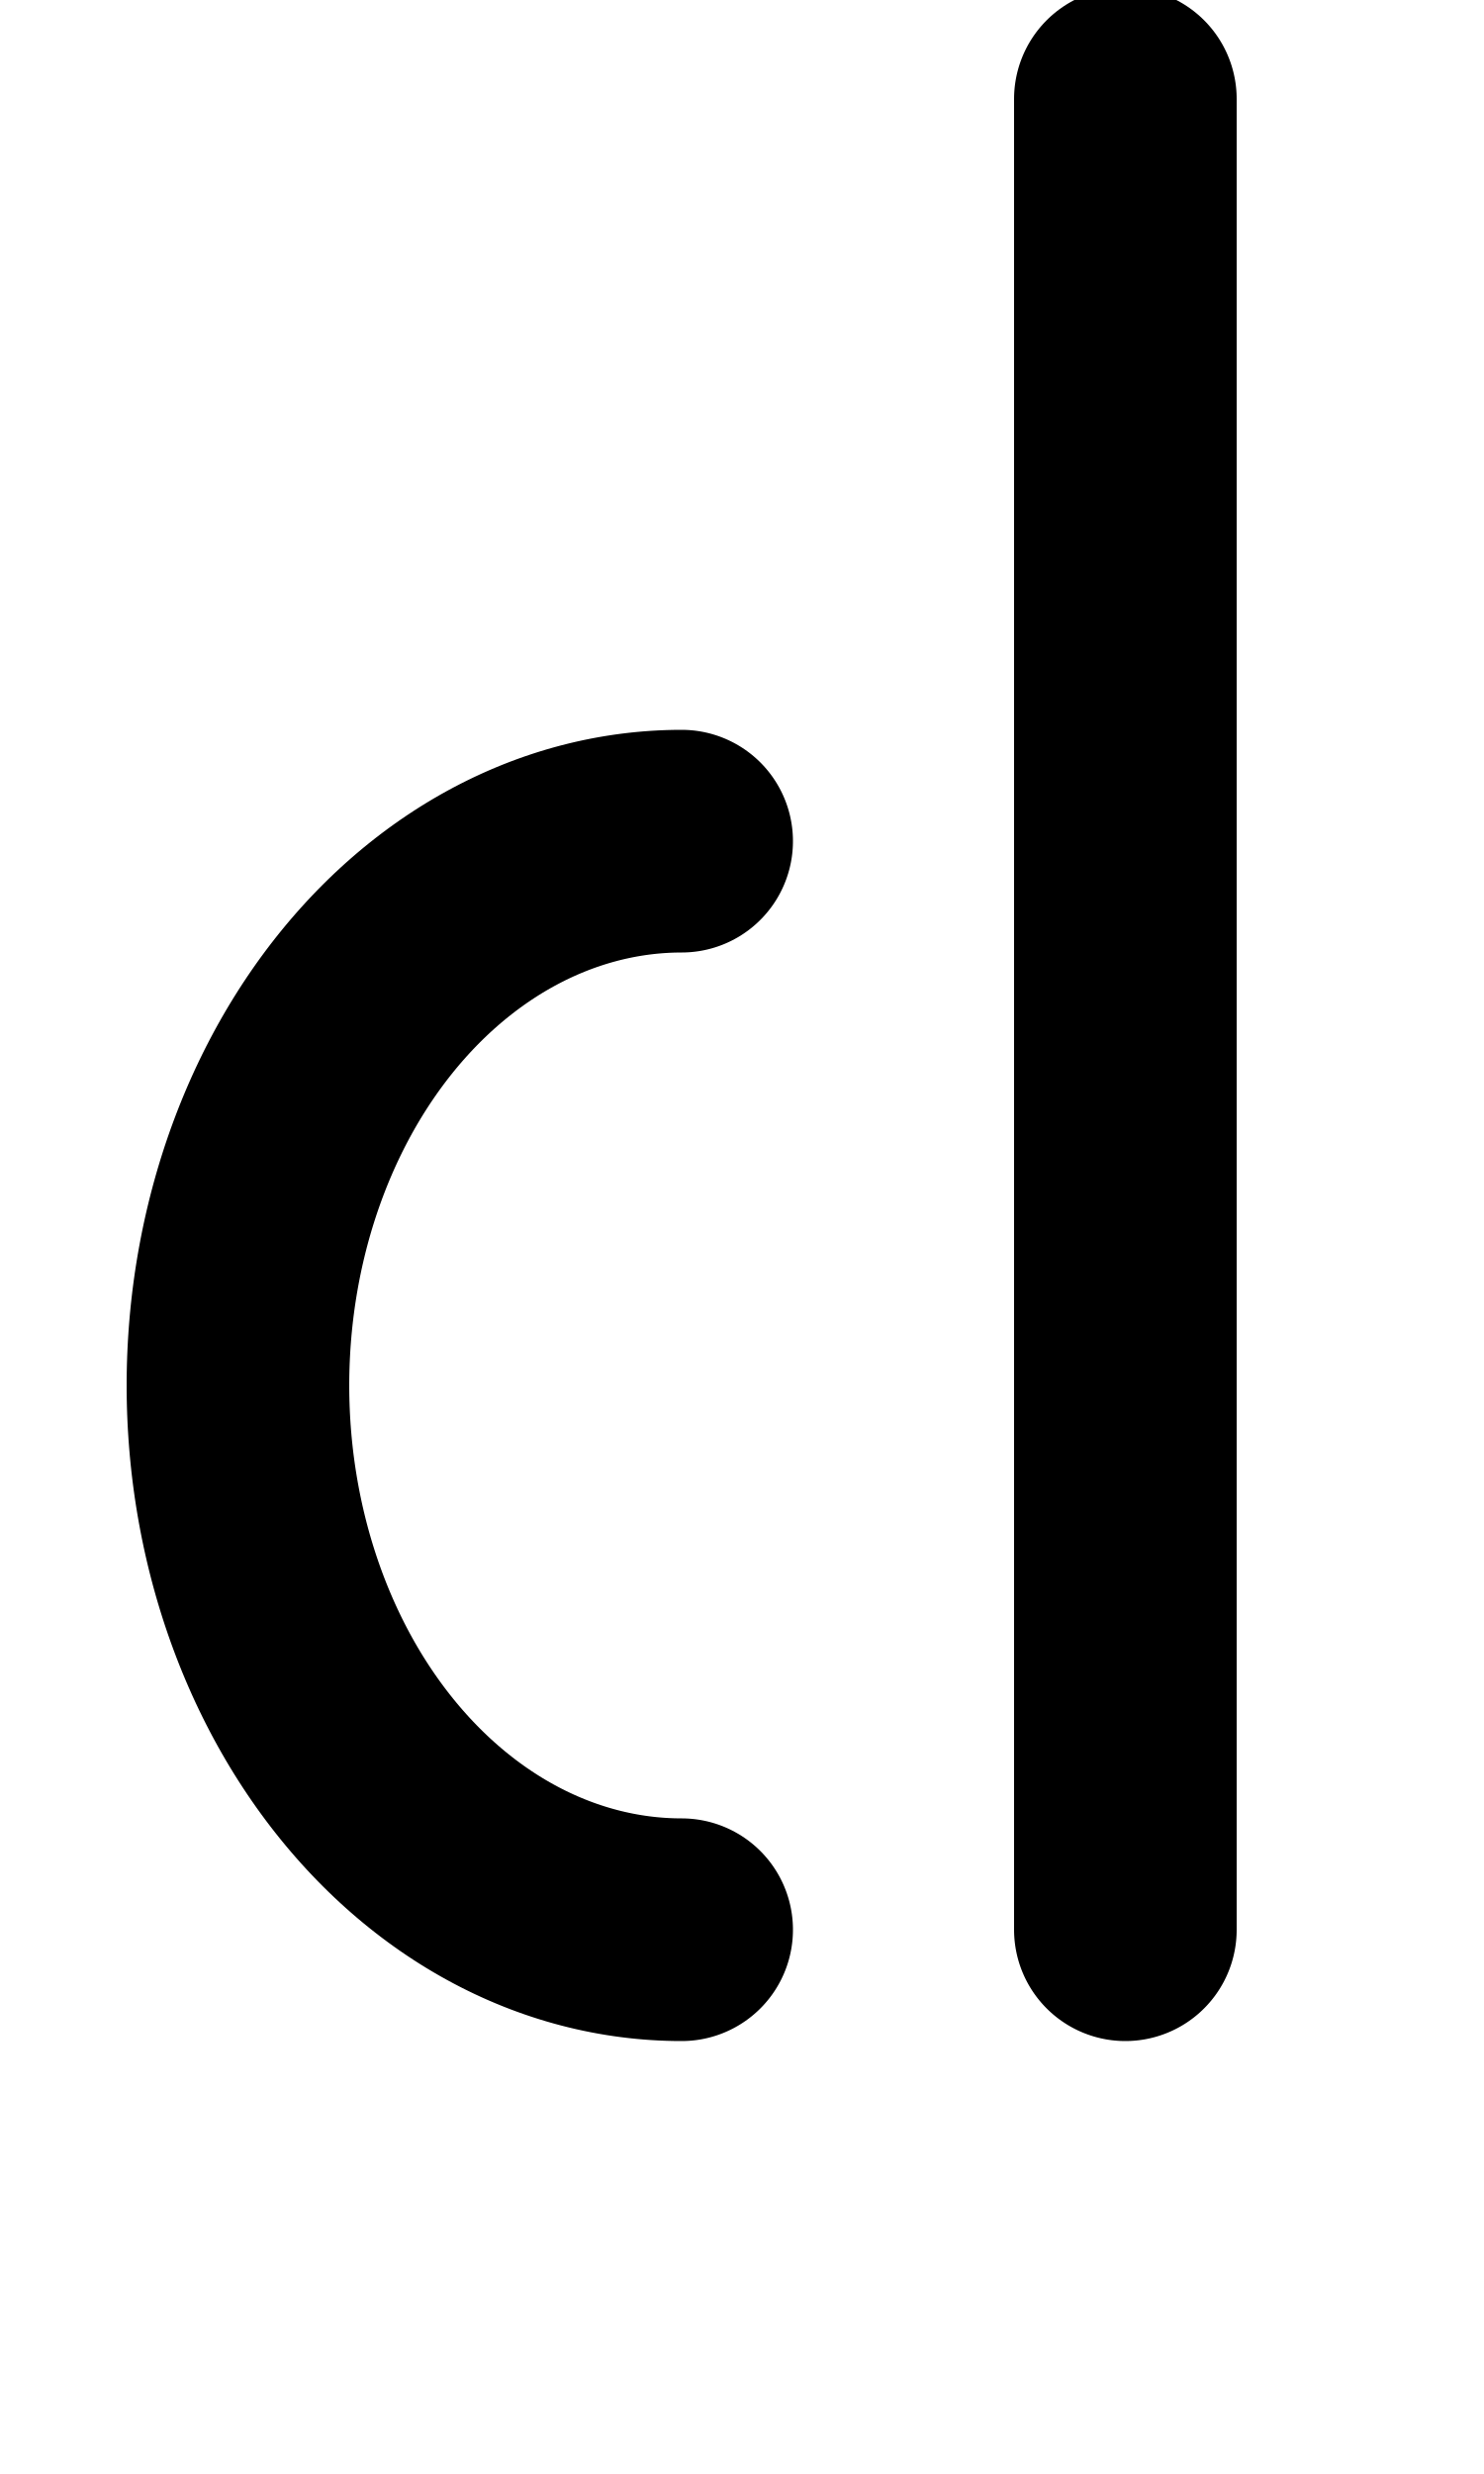
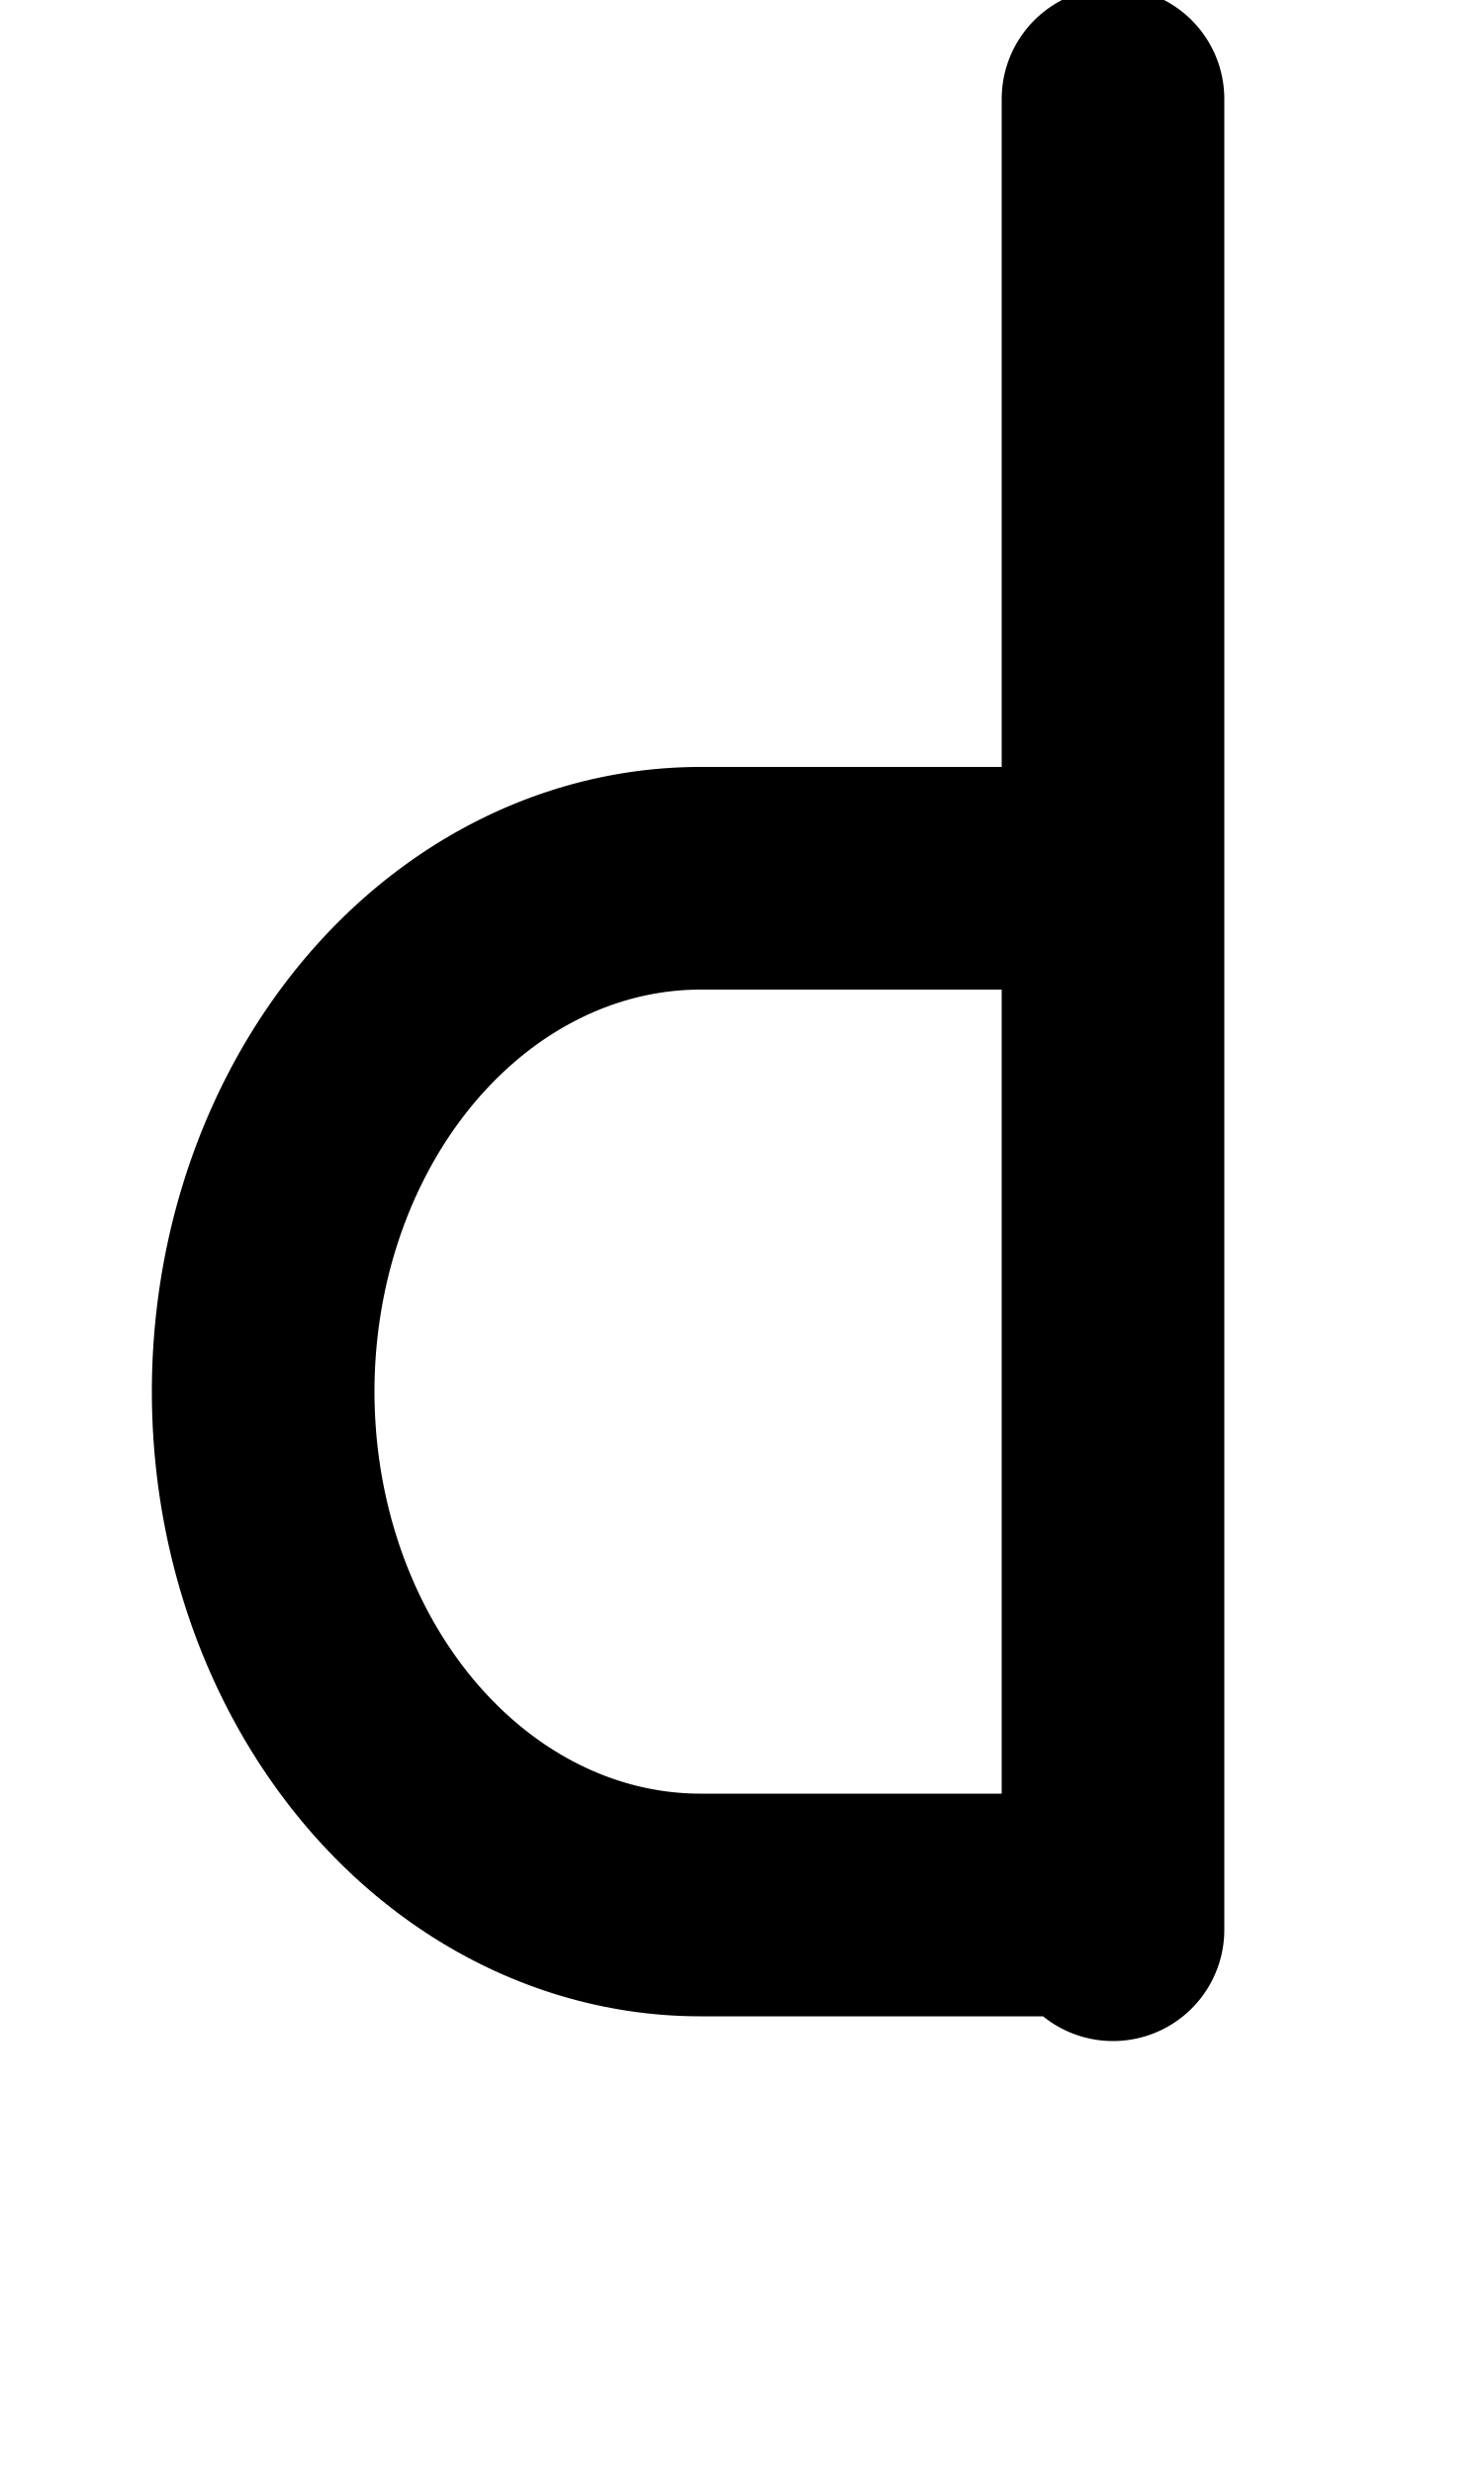
<svg xmlns="http://www.w3.org/2000/svg" viewBox="0 0 600.000 1000">
-   <path d="M 410.014 781.104 L 410.054 782.208 L 410.122 783.310 L 410.217 784.411 L 410.338 785.508 L 410.487 786.603 L 410.663 787.693 L 410.865 788.779 L 411.093 789.860 L 411.349 790.934 L 411.630 792.002 L 411.938 793.063 L 412.271 794.116 L 412.631 795.160 L 413.015 796.195 L 413.425 797.221 L 413.861 798.236 L 414.320 799.240 L 414.805 800.233 L 415.314 801.213 L 415.846 802.180 L 416.402 803.135 L 416.982 804.075 L 417.584 805.001 L 418.209 805.911 L 418.856 806.806 L 419.524 807.685 L 420.215 808.548 L 420.926 809.393 L 421.657 810.220 L 422.409 811.029 L 423.180 811.820 L 423.971 812.591 L 424.780 813.343 L 425.607 814.074 L 426.452 814.785 L 427.315 815.476 L 428.194 816.144 L 429.089 816.791 L 429.999 817.416 L 430.925 818.018 L 431.865 818.598 L 432.820 819.154 L 433.787 819.686 L 434.767 820.195 L 435.760 820.680 L 436.764 821.139 L 437.779 821.575 L 438.805 821.985 L 439.840 822.369 L 440.884 822.729 L 441.937 823.062 L 442.998 823.370 L 444.066 823.651 L 445.140 823.907 L 446.221 824.135 L 447.307 824.337 L 448.397 824.513 L 449.492 824.662 L 450.589 824.783 L 451.690 824.878 L 452.792 824.946 L 453.896 824.986 L 455.000 825.000 L 456.104 824.986 L 457.208 824.946 L 458.310 824.878 L 459.411 824.783 L 460.508 824.662 L 461.603 824.513 L 462.693 824.337 L 463.779 824.135 L 464.860 823.907 L 465.934 823.651 L 467.002 823.370 L 468.063 823.062 L 469.116 822.729 L 470.160 822.369 L 471.195 821.985 L 472.221 821.575 L 473.236 821.139 L 474.240 820.680 L 475.233 820.195 L 476.213 819.686 L 477.180 819.154 L 478.135 818.598 L 479.075 818.018 L 480.001 817.416 L 480.911 816.791 L 481.806 816.144 L 482.685 815.476 L 483.548 814.785 L 484.393 814.074 L 485.220 813.343 L 486.029 812.591 L 486.820 811.820 L 487.591 811.029 L 488.343 810.220 L 489.074 809.393 L 489.785 808.548 L 490.476 807.685 L 491.144 806.806 L 491.791 805.911 L 492.416 805.001 L 493.018 804.075 L 493.598 803.135 L 494.154 802.180 L 494.686 801.213 L 495.195 800.233 L 495.680 799.240 L 496.139 798.236 L 496.575 797.221 L 496.985 796.195 L 497.369 795.160 L 497.729 794.116 L 498.062 793.063 L 498.370 792.002 L 498.651 790.934 L 498.907 789.860 L 499.135 788.779 L 499.337 787.693 L 499.513 786.603 L 499.662 785.508 L 499.783 784.411 L 499.878 783.310 L 499.946 782.208 L 499.986 781.104 L 500.000 780.000 L 500.000 40.000 L 499.986 38.896 L 499.946 37.792 L 499.878 36.690 L 499.783 35.589 L 499.662 34.492 L 499.513 33.397 L 499.337 32.307 L 499.135 31.221 L 498.907 30.140 L 498.651 29.066 L 498.370 27.998 L 498.062 26.937 L 497.729 25.884 L 497.369 24.840 L 496.985 23.805 L 496.575 22.779 L 496.139 21.764 L 495.680 20.760 L 495.195 19.767 L 494.686 18.787 L 494.154 17.820 L 493.598 16.865 L 493.018 15.925 L 492.416 14.999 L 491.791 14.089 L 491.144 13.194 L 490.476 12.315 L 489.785 11.452 L 489.074 10.607 L 488.343 9.780 L 487.591 8.971 L 486.820 8.180 L 486.029 7.409 L 485.220 6.657 L 484.393 5.926 L 483.548 5.215 L 482.685 4.524 L 481.806 3.856 L 480.911 3.209 L 480.001 2.584 L 479.075 1.982 L 478.135 1.402 L 477.180 0.846 L 476.213 0.314 L 475.233 -0.195 L 474.240 -0.680 L 473.236 -1.139 L 472.221 -1.575 L 471.195 -1.985 L 470.160 -2.369 L 469.116 -2.729 L 468.063 -3.062 L 467.002 -3.370 L 465.934 -3.651 L 464.860 -3.907 L 463.779 -4.135 L 462.693 -4.337 L 461.603 -4.513 L 460.508 -4.662 L 459.411 -4.783 L 458.310 -4.878 L 457.208 -4.946 L 456.104 -4.986 L 455.000 -5.000 L 453.896 -4.986 L 452.792 -4.946 L 451.690 -4.878 L 450.589 -4.783 L 449.492 -4.662 L 448.397 -4.513 L 447.307 -4.337 L 446.221 -4.135 L 445.140 -3.907 L 444.066 -3.651 L 442.998 -3.370 L 441.937 -3.062 L 440.884 -2.729 L 439.840 -2.369 L 438.805 -1.985 L 437.779 -1.575 L 436.764 -1.139 L 435.760 -0.680 L 434.767 -0.195 L 433.787 0.314 L 432.820 0.846 L 431.865 1.402 L 430.925 1.982 L 429.999 2.584 L 429.089 3.209 L 428.194 3.856 L 427.315 4.524 L 426.452 5.215 L 425.607 5.926 L 424.780 6.657 L 423.971 7.409 L 423.180 8.180 L 422.409 8.971 L 421.657 9.780 L 420.926 10.607 L 420.215 11.452 L 419.524 12.315 L 418.856 13.194 L 418.209 14.089 L 417.584 14.999 L 416.982 15.925 L 416.402 16.865 L 415.846 17.820 L 415.314 18.787 L 414.805 19.767 L 414.320 20.760 L 413.861 21.764 L 413.425 22.779 L 413.015 23.805 L 412.631 24.840 L 412.271 25.884 L 411.938 26.937 L 411.630 27.998 L 411.349 29.066 L 411.093 30.140 L 410.865 31.221 L 410.663 32.307 L 410.487 33.397 L 410.338 34.492 L 410.217 35.589 L 410.122 36.690 L 410.054 37.792 L 410.014 38.896 L 410.000 40.000 L 410.000 780.000 L 410.014 781.104 Z M 272.335 734.946 L 270.702 734.880 L 269.070 734.788 L 267.438 734.669 L 265.807 734.525 L 264.176 734.353 L 262.546 734.156 L 260.916 733.931 L 259.288 733.681 L 257.661 733.403 L 256.034 733.100 L 254.409 732.769 L 252.786 732.412 L 251.164 732.028 L 249.543 731.618 L 247.925 731.180 L 246.308 730.716 L 244.694 730.225 L 243.081 729.707 L 241.472 729.162 L 239.865 728.589 L 238.260 727.990 L 236.659 727.363 L 235.062 726.710 L 233.467 726.029 L 231.877 725.320 L 230.290 724.585 L 228.707 723.822 L 227.129 723.031 L 225.556 722.213 L 223.987 721.368 L 222.424 720.495 L 220.866 719.595 L 219.314 718.668 L 217.768 717.712 L 216.229 716.730 L 214.696 715.720 L 213.169 714.683 L 211.651 713.618 L 210.139 712.527 L 208.636 711.408 L 207.140 710.261 L 205.654 709.088 L 204.176 707.888 L 202.707 706.660 L 201.247 705.406 L 199.798 704.126 L 198.359 702.818 L 196.930 701.484 L 195.512 700.124 L 194.105 698.738 L 192.710 697.325 L 191.327 695.887 L 189.955 694.423 L 188.597 692.934 L 187.251 691.419 L 185.919 689.879 L 184.600 688.314 L 183.295 686.724 L 182.005 685.110 L 180.729 683.472 L 179.468 681.809 L 178.222 680.123 L 176.992 678.414 L 175.778 676.681 L 174.580 674.925 L 173.399 673.147 L 172.235 671.346 L 171.088 669.523 L 169.958 667.679 L 168.847 665.813 L 167.753 663.926 L 166.678 662.018 L 165.622 660.090 L 164.585 658.141 L 163.567 656.173 L 162.569 654.186 L 161.590 652.179 L 160.632 650.154 L 159.694 648.111 L 158.777 646.050 L 157.881 643.971 L 157.006 641.876 L 156.152 639.764 L 155.321 637.635 L 154.511 635.491 L 153.723 633.331 L 152.957 631.156 L 152.214 628.967 L 151.494 626.763 L 150.797 624.546 L 150.123 622.316 L 149.472 620.073 L 148.845 617.817 L 148.242 615.550 L 147.662 613.271 L 147.106 610.981 L 146.575 608.681 L 146.068 606.370 L 145.585 604.050 L 145.128 601.721 L 144.694 599.383 L 144.286 597.038 L 143.903 594.684 L 143.544 592.323 L 143.211 589.956 L 142.903 587.582 L 142.621 585.203 L 142.364 582.819 L 142.132 580.429 L 141.926 578.036 L 141.746 575.639 L 141.591 573.238 L 141.462 570.835 L 141.359 568.430 L 141.281 566.022 L 141.230 563.614 L 141.204 561.205 L 141.204 558.795 L 141.230 556.386 L 141.281 553.978 L 141.359 551.570 L 141.462 549.165 L 141.591 546.762 L 141.746 544.361 L 141.926 541.964 L 142.132 539.571 L 142.364 537.181 L 142.621 534.797 L 142.903 532.418 L 143.211 530.044 L 143.544 527.677 L 143.903 525.316 L 144.286 522.962 L 144.694 520.617 L 145.128 518.279 L 145.585 515.950 L 146.068 513.630 L 146.575 511.319 L 147.106 509.019 L 147.662 506.729 L 148.242 504.450 L 148.845 502.183 L 149.472 499.927 L 150.123 497.684 L 150.797 495.454 L 151.494 493.237 L 152.214 491.033 L 152.957 488.844 L 153.723 486.669 L 154.511 484.509 L 155.321 482.365 L 156.152 480.236 L 157.006 478.124 L 157.881 476.029 L 158.777 473.950 L 159.694 471.889 L 160.632 469.846 L 161.590 467.821 L 162.569 465.814 L 163.567 463.827 L 164.585 461.859 L 165.622 459.910 L 166.678 457.982 L 167.753 456.074 L 168.847 454.187 L 169.958 452.321 L 171.088 450.477 L 172.235 448.654 L 173.399 446.853 L 174.580 445.075 L 175.778 443.319 L 176.992 441.586 L 178.222 439.877 L 179.468 438.191 L 180.729 436.528 L 182.005 434.890 L 183.295 433.276 L 184.600 431.686 L 185.919 430.121 L 187.251 428.581 L 188.597 427.066 L 189.955 425.577 L 191.327 424.113 L 192.710 422.675 L 194.105 421.262 L 195.512 419.876 L 196.930 418.516 L 198.359 417.182 L 199.798 415.874 L 201.247 414.594 L 202.707 413.340 L 204.176 412.112 L 205.654 410.912 L 207.140 409.739 L 208.636 408.592 L 210.139 407.473 L 211.651 406.382 L 213.169 405.317 L 214.696 404.280 L 216.229 403.270 L 217.768 402.288 L 219.314 401.332 L 220.866 400.405 L 222.424 399.505 L 223.987 398.632 L 225.556 397.787 L 227.129 396.969 L 228.707 396.178 L 230.290 395.415 L 231.877 394.680 L 233.467 393.971 L 235.062 393.290 L 236.659 392.637 L 238.260 392.010 L 239.865 391.411 L 241.472 390.838 L 243.081 390.293 L 244.694 389.775 L 246.308 389.284 L 247.925 388.820 L 249.543 388.382 L 251.164 387.972 L 252.786 387.588 L 254.409 387.231 L 256.034 386.900 L 257.661 386.597 L 259.288 386.319 L 260.916 386.069 L 262.546 385.844 L 264.176 385.647 L 265.807 385.475 L 267.438 385.331 L 269.070 385.212 L 270.702 385.120 L 272.335 385.054 L 273.967 385.015 L 275.963 384.999 L 277.067 384.976 L 278.170 384.927 L 279.272 384.850 L 280.372 384.746 L 281.468 384.616 L 282.561 384.458 L 283.650 384.274 L 284.734 384.063 L 285.813 383.826 L 286.886 383.562 L 287.951 383.272 L 289.009 382.956 L 290.060 382.614 L 291.101 382.246 L 292.133 381.853 L 293.155 381.434 L 294.167 380.991 L 295.167 380.523 L 296.156 380.031 L 297.132 379.514 L 298.095 378.974 L 299.045 378.410 L 299.981 377.823 L 300.901 377.213 L 301.807 376.581 L 302.697 375.927 L 303.570 375.251 L 304.427 374.554 L 305.266 373.836 L 306.088 373.098 L 306.891 372.340 L 307.675 371.562 L 308.440 370.766 L 309.185 369.950 L 309.910 369.117 L 310.614 368.266 L 311.298 367.399 L 311.959 366.514 L 312.599 365.614 L 313.216 364.698 L 313.811 363.768 L 314.383 362.823 L 314.931 361.864 L 315.456 360.892 L 315.957 359.908 L 316.433 358.911 L 316.885 357.904 L 317.312 356.885 L 317.714 355.856 L 318.090 354.818 L 318.441 353.771 L 318.766 352.715 L 319.065 351.652 L 319.338 350.582 L 319.585 349.505 L 319.805 348.423 L 319.998 347.336 L 320.165 346.244 L 320.305 345.148 L 320.417 344.050 L 320.503 342.949 L 320.562 341.846 L 320.594 340.742 L 320.599 339.637 L 320.576 338.533 L 320.527 337.430 L 320.450 336.328 L 320.346 335.228 L 320.216 334.132 L 320.058 333.039 L 319.874 331.950 L 319.663 330.866 L 319.426 329.787 L 319.162 328.714 L 318.872 327.649 L 318.556 326.591 L 318.214 325.540 L 317.846 324.499 L 317.453 323.467 L 317.034 322.445 L 316.591 321.433 L 316.123 320.433 L 315.631 319.444 L 315.114 318.468 L 314.574 317.505 L 314.010 316.555 L 313.423 315.619 L 312.813 314.699 L 312.181 313.793 L 311.527 312.903 L 310.851 312.030 L 310.154 311.173 L 309.436 310.334 L 308.698 309.512 L 307.940 308.709 L 307.162 307.925 L 306.366 307.160 L 305.550 306.415 L 304.717 305.690 L 303.866 304.986 L 302.999 304.302 L 302.114 303.641 L 301.214 303.001 L 300.298 302.384 L 299.368 301.789 L 298.423 301.217 L 297.464 300.669 L 296.492 300.144 L 295.508 299.643 L 294.511 299.167 L 293.504 298.715 L 292.485 298.288 L 291.456 297.886 L 290.418 297.510 L 289.371 297.159 L 288.315 296.834 L 287.252 296.535 L 286.182 296.262 L 285.105 296.015 L 284.023 295.795 L 282.936 295.602 L 281.844 295.435 L 280.748 295.295 L 279.650 295.183 L 278.549 295.097 L 277.446 295.038 L 276.342 295.006 L 275.237 295.001 L 272.879 295.020 L 272.154 295.032 L 269.796 295.089 L 269.072 295.113 L 266.715 295.208 L 265.991 295.243 L 263.635 295.376 L 262.912 295.422 L 260.558 295.593 L 259.837 295.651 L 257.485 295.860 L 256.765 295.930 L 254.416 296.177 L 253.698 296.258 L 251.351 296.543 L 250.636 296.635 L 248.292 296.958 L 247.579 297.062 L 245.240 297.422 L 244.530 297.537 L 242.194 297.935 L 241.487 298.061 L 239.156 298.496 L 238.453 298.634 L 236.127 299.107 L 235.427 299.255 L 233.106 299.765 L 232.411 299.924 L 230.095 300.472 L 229.404 300.641 L 227.095 301.226 L 226.408 301.406 L 224.105 302.028 L 223.423 302.218 L 221.127 302.878 L 220.450 303.078 L 218.161 303.774 L 217.490 303.984 L 215.209 304.717 L 214.543 304.937 L 212.270 305.707 L 211.609 305.936 L 209.344 306.743 L 208.690 306.982 L 206.434 307.824 L 205.786 308.072 L 203.539 308.952 L 202.897 309.209 L 200.660 310.124 L 200.024 310.390 L 197.797 311.341 L 197.168 311.616 L 194.951 312.603 L 194.329 312.886 L 192.123 313.908 L 191.507 314.199 L 189.313 315.258 L 188.704 315.557 L 186.521 316.650 L 185.920 316.957 L 183.749 318.086 L 183.155 318.400 L 180.996 319.564 L 180.409 319.885 L 178.263 321.084 L 177.684 321.413 L 175.550 322.645 L 174.979 322.981 L 172.859 324.248 L 172.295 324.591 L 170.189 325.892 L 169.633 326.241 L 167.541 327.576 L 166.993 327.931 L 164.915 329.300 L 164.375 329.661 L 162.312 331.063 L 161.780 331.430 L 159.733 332.865 L 159.208 333.239 L 157.176 334.706 L 156.660 335.085 L 154.644 336.585 L 154.136 336.969 L 152.136 338.502 L 151.636 338.891 L 149.653 340.456 L 149.161 340.850 L 147.195 342.447 L 146.710 342.846 L 144.762 344.474 L 144.286 344.877 L 142.355 346.537 L 141.887 346.944 L 139.974 348.635 L 139.514 349.047 L 137.619 350.768 L 137.167 351.184 L 135.291 352.935 L 134.848 353.355 L 132.990 355.137 L 132.555 355.560 L 130.717 357.372 L 130.289 357.799 L 128.471 359.639 L 128.051 360.070 L 126.253 361.940 L 125.841 362.373 L 124.063 364.272 L 123.660 364.709 L 121.902 366.636 L 121.506 367.075 L 119.769 369.031 L 119.381 369.473 L 117.665 371.457 L 117.286 371.901 L 115.591 373.912 L 115.219 374.360 L 113.546 376.398 L 113.182 376.847 L 111.531 378.912 L 111.174 379.364 L 109.546 381.455 L 109.197 381.909 L 107.591 384.027 L 107.249 384.483 L 105.666 386.626 L 105.332 387.084 L 103.772 389.252 L 103.445 389.712 L 101.909 391.905 L 101.590 392.367 L 100.076 394.585 L 99.765 395.048 L 98.276 397.290 L 97.971 397.754 L 96.506 400.020 L 96.209 400.486 L 94.768 402.776 L 94.478 403.243 L 93.062 405.555 L 92.779 406.024 L 91.388 408.359 L 91.112 408.829 L 89.746 411.186 L 89.477 411.657 L 88.137 414.036 L 87.875 414.507 L 86.560 416.908 L 86.304 417.381 L 85.015 419.802 L 84.767 420.276 L 83.504 422.718 L 83.262 423.192 L 82.025 425.654 L 81.790 426.129 L 80.580 428.611 L 80.351 429.087 L 79.167 431.588 L 78.945 432.065 L 77.789 434.585 L 77.573 435.062 L 76.444 437.601 L 76.234 438.078 L 75.132 440.635 L 74.929 441.113 L 73.855 443.687 L 73.658 444.166 L 72.611 446.757 L 72.421 447.236 L 71.401 449.844 L 71.217 450.323 L 70.226 452.947 L 70.048 453.427 L 69.085 456.067 L 68.913 456.547 L 67.978 459.202 L 67.812 459.682 L 66.906 462.352 L 66.746 462.833 L 65.869 465.517 L 65.715 465.998 L 64.866 468.696 L 64.718 469.177 L 63.898 471.889 L 63.756 472.370 L 62.966 475.095 L 62.829 475.576 L 62.068 478.313 L 61.937 478.795 L 61.205 481.544 L 61.080 482.025 L 60.378 484.786 L 60.258 485.268 L 59.585 488.040 L 59.471 488.522 L 58.829 491.304 L 58.720 491.786 L 58.107 494.578 L 58.004 495.061 L 57.421 497.863 L 57.324 498.345 L 56.771 501.156 L 56.679 501.638 L 56.156 504.458 L 56.070 504.940 L 55.577 507.768 L 55.496 508.251 L 55.034 511.087 L 54.958 511.569 L 54.527 514.412 L 54.456 514.894 L 54.055 517.744 L 53.990 518.226 L 53.620 521.082 L 53.560 521.564 L 53.220 524.426 L 53.165 524.908 L 52.856 527.775 L 52.807 528.258 L 52.529 531.129 L 52.484 531.612 L 52.237 534.487 L 52.198 534.970 L 51.981 537.849 L 51.948 538.332 L 51.762 541.215 L 51.733 541.697 L 51.578 544.583 L 51.555 545.065 L 51.431 547.953 L 51.413 548.435 L 51.320 551.325 L 51.307 551.807 L 51.245 554.698 L 51.237 555.180 L 51.206 558.072 L 51.204 558.554 L 51.204 561.446 L 51.206 561.928 L 51.237 564.820 L 51.245 565.302 L 51.307 568.193 L 51.320 568.675 L 51.413 571.565 L 51.431 572.047 L 51.555 574.935 L 51.578 575.417 L 51.733 578.303 L 51.762 578.785 L 51.948 581.668 L 51.981 582.151 L 52.198 585.030 L 52.237 585.513 L 52.484 588.388 L 52.529 588.871 L 52.807 591.742 L 52.856 592.225 L 53.165 595.092 L 53.220 595.574 L 53.560 598.436 L 53.620 598.918 L 53.990 601.774 L 54.055 602.256 L 54.456 605.106 L 54.527 605.588 L 54.958 608.431 L 55.034 608.913 L 55.496 611.749 L 55.577 612.232 L 56.070 615.060 L 56.156 615.542 L 56.679 618.362 L 56.771 618.844 L 57.324 621.655 L 57.421 622.137 L 58.004 624.939 L 58.107 625.422 L 58.720 628.214 L 58.829 628.696 L 59.471 631.478 L 59.585 631.960 L 60.258 634.732 L 60.378 635.214 L 61.080 637.975 L 61.205 638.456 L 61.937 641.205 L 62.068 641.687 L 62.829 644.424 L 62.966 644.905 L 63.756 647.630 L 63.898 648.111 L 64.718 650.823 L 64.866 651.304 L 65.715 654.002 L 65.869 654.483 L 66.746 657.167 L 66.906 657.648 L 67.812 660.318 L 67.978 660.798 L 68.913 663.453 L 69.085 663.933 L 70.048 666.573 L 70.226 667.053 L 71.217 669.677 L 71.401 670.156 L 72.421 672.764 L 72.611 673.243 L 73.658 675.834 L 73.855 676.313 L 74.929 678.887 L 75.132 679.365 L 76.234 681.922 L 76.444 682.399 L 77.573 684.938 L 77.789 685.415 L 78.945 687.935 L 79.167 688.412 L 80.351 690.913 L 80.580 691.389 L 81.790 693.871 L 82.025 694.346 L 83.262 696.808 L 83.504 697.282 L 84.767 699.724 L 85.015 700.198 L 86.304 702.619 L 86.560 703.092 L 87.875 705.493 L 88.137 705.964 L 89.477 708.343 L 89.746 708.814 L 91.112 711.171 L 91.388 711.641 L 92.779 713.976 L 93.062 714.445 L 94.478 716.757 L 94.768 717.224 L 96.209 719.514 L 96.506 719.980 L 97.971 722.246 L 98.276 722.710 L 99.765 724.952 L 100.076 725.415 L 101.590 727.633 L 101.909 728.095 L 103.445 730.288 L 103.772 730.748 L 105.332 732.916 L 105.666 733.374 L 107.249 735.517 L 107.591 735.973 L 109.197 738.091 L 109.546 738.545 L 111.174 740.636 L 111.531 741.088 L 113.182 743.153 L 113.546 743.602 L 115.219 745.640 L 115.591 746.088 L 117.286 748.099 L 117.665 748.543 L 119.381 750.527 L 119.769 750.969 L 121.506 752.925 L 121.902 753.364 L 123.660 755.291 L 124.063 755.728 L 125.841 757.627 L 126.253 758.060 L 128.051 759.930 L 128.471 760.361 L 130.289 762.201 L 130.717 762.628 L 132.555 764.440 L 132.990 764.863 L 134.848 766.645 L 135.291 767.065 L 137.167 768.816 L 137.619 769.232 L 139.514 770.953 L 139.974 771.365 L 141.887 773.056 L 142.355 773.463 L 144.286 775.123 L 144.762 775.526 L 146.710 777.154 L 147.195 777.553 L 149.161 779.150 L 149.653 779.544 L 151.636 781.109 L 152.136 781.498 L 154.136 783.031 L 154.644 783.415 L 156.660 784.915 L 157.176 785.294 L 159.208 786.761 L 159.733 787.135 L 161.780 788.570 L 162.312 788.937 L 164.375 790.339 L 164.915 790.700 L 166.993 792.069 L 167.541 792.424 L 169.633 793.759 L 170.189 794.108 L 172.295 795.409 L 172.859 795.752 L 174.979 797.019 L 175.550 797.355 L 177.684 798.587 L 178.263 798.916 L 180.409 800.115 L 180.996 800.436 L 183.155 801.600 L 183.749 801.914 L 185.920 803.043 L 186.521 803.350 L 188.704 804.443 L 189.313 804.742 L 191.507 805.801 L 192.123 806.092 L 194.329 807.114 L 194.951 807.397 L 197.168 808.384 L 197.797 808.659 L 200.024 809.610 L 200.660 809.876 L 202.897 810.791 L 203.539 811.048 L 205.786 811.928 L 206.434 812.176 L 208.690 813.018 L 209.344 813.257 L 211.609 814.064 L 212.270 814.293 L 214.543 815.063 L 215.209 815.283 L 217.490 816.016 L 218.161 816.226 L 220.450 816.922 L 221.127 817.122 L 223.423 817.782 L 224.105 817.972 L 226.408 818.594 L 227.095 818.774 L 229.404 819.359 L 230.095 819.528 L 232.411 820.076 L 233.106 820.235 L 235.427 820.745 L 236.127 820.893 L 238.453 821.366 L 239.156 821.504 L 241.487 821.939 L 242.194 822.065 L 244.530 822.463 L 245.240 822.578 L 247.579 822.938 L 248.292 823.042 L 250.636 823.365 L 251.351 823.457 L 253.698 823.742 L 254.416 823.823 L 256.765 824.070 L 257.485 824.140 L 259.837 824.349 L 260.558 824.407 L 262.912 824.578 L 263.635 824.624 L 265.991 824.757 L 266.715 824.792 L 269.072 824.887 L 269.796 824.911 L 272.154 824.968 L 272.879 824.980 L 275.237 824.999 L 276.342 824.994 L 277.446 824.962 L 278.549 824.903 L 279.650 824.817 L 280.748 824.705 L 281.844 824.565 L 282.936 824.398 L 284.023 824.205 L 285.105 823.985 L 286.182 823.738 L 287.252 823.465 L 288.315 823.166 L 289.371 822.841 L 290.418 822.490 L 291.456 822.114 L 292.485 821.712 L 293.504 821.285 L 294.511 820.833 L 295.508 820.357 L 296.492 819.856 L 297.464 819.331 L 298.423 818.783 L 299.368 818.211 L 300.298 817.616 L 301.214 816.999 L 302.114 816.359 L 302.999 815.698 L 303.866 815.014 L 304.717 814.310 L 305.550 813.585 L 306.366 812.840 L 307.162 812.075 L 307.940 811.291 L 308.698 810.488 L 309.436 809.666 L 310.154 808.827 L 310.851 807.970 L 311.527 807.097 L 312.181 806.207 L 312.813 805.301 L 313.423 804.381 L 314.010 803.445 L 314.574 802.495 L 315.114 801.532 L 315.631 800.556 L 316.123 799.567 L 316.591 798.567 L 317.034 797.555 L 317.453 796.533 L 317.846 795.501 L 318.214 794.460 L 318.556 793.409 L 318.872 792.351 L 319.162 791.286 L 319.426 790.213 L 319.663 789.134 L 319.874 788.050 L 320.058 786.961 L 320.216 785.868 L 320.346 784.772 L 320.450 783.672 L 320.527 782.570 L 320.576 781.467 L 320.599 780.363 L 320.594 779.258 L 320.562 778.154 L 320.503 777.051 L 320.417 775.950 L 320.305 774.852 L 320.165 773.756 L 319.998 772.664 L 319.805 771.577 L 319.585 770.495 L 319.338 769.418 L 319.065 768.348 L 318.766 767.285 L 318.441 766.229 L 318.090 765.182 L 317.714 764.144 L 317.312 763.115 L 316.885 762.096 L 316.433 761.089 L 315.957 760.092 L 315.456 759.108 L 314.931 758.136 L 314.383 757.177 L 313.811 756.232 L 313.216 755.302 L 312.599 754.386 L 311.959 753.486 L 311.298 752.601 L 310.614 751.734 L 309.910 750.883 L 309.185 750.050 L 308.440 749.234 L 307.675 748.438 L 306.891 747.660 L 306.088 746.902 L 305.266 746.164 L 304.427 745.446 L 303.570 744.749 L 302.697 744.073 L 301.807 743.419 L 300.901 742.787 L 299.981 742.177 L 299.045 741.590 L 298.095 741.026 L 297.132 740.486 L 296.156 739.969 L 295.167 739.477 L 294.167 739.009 L 293.155 738.566 L 292.133 738.147 L 291.101 737.754 L 290.060 737.386 L 289.009 737.044 L 287.951 736.728 L 286.886 736.438 L 285.813 736.174 L 284.734 735.937 L 283.650 735.726 L 282.561 735.542 L 281.468 735.384 L 280.372 735.254 L 279.272 735.150 L 278.170 735.073 L 277.067 735.024 L 275.963 735.001 L 273.967 734.985 L 272.335 734.946 Z" fill="black" fill-rule="evenodd" />
+   <path d="M 283.040 310.002 L 282.880 310.001 L 280.735 310.016 L 280.095 310.026 L 277.951 310.071 L 277.310 310.090 L 275.167 310.166 L 274.527 310.193 L 272.385 310.300 L 271.746 310.336 L 269.604 310.474 L 268.966 310.519 L 266.826 310.687 L 266.189 310.742 L 264.051 310.940 L 263.416 311.003 L 261.280 311.232 L 260.646 311.304 L 258.513 311.563 L 257.880 311.645 L 255.750 311.934 L 255.119 312.024 L 252.992 312.344 L 252.364 312.443 L 250.240 312.793 L 249.613 312.901 L 247.494 313.281 L 246.870 313.397 L 244.754 313.808 L 244.132 313.933 L 242.021 314.373 L 241.402 314.507 L 239.296 314.977 L 238.680 315.119 L 236.578 315.619 L 235.966 315.770 L 233.870 316.300 L 233.260 316.459 L 231.170 317.019 L 230.564 317.186 L 228.479 317.775 L 227.877 317.950 L 225.799 318.570 L 225.200 318.752 L 223.128 319.401 L 222.534 319.592 L 220.469 320.271 L 219.878 320.469 L 217.820 321.177 L 217.234 321.383 L 215.184 322.120 L 214.602 322.333 L 212.559 323.100 L 211.982 323.321 L 209.947 324.116 L 209.375 324.344 L 207.348 325.168 L 206.780 325.404 L 204.763 326.257 L 204.200 326.499 L 202.191 327.381 L 201.633 327.630 L 199.633 328.540 L 199.080 328.797 L 197.090 329.735 L 196.542 329.998 L 194.562 330.965 L 194.020 331.234 L 192.050 332.229 L 191.513 332.505 L 189.553 333.528 L 189.021 333.810 L 187.073 334.860 L 186.546 335.149 L 184.608 336.227 L 184.088 336.521 L 182.161 337.627 L 181.646 337.927 L 179.731 339.060 L 179.222 339.366 L 177.319 340.526 L 176.816 340.838 L 174.925 342.025 L 174.427 342.342 L 172.549 343.556 L 172.057 343.879 L 170.191 345.119 L 169.706 345.447 L 167.853 346.714 L 167.373 347.047 L 165.534 348.340 L 165.060 348.678 L 163.234 349.997 L 162.767 350.340 L 160.954 351.685 L 160.493 352.032 L 158.695 353.404 L 158.240 353.755 L 156.456 355.152 L 156.007 355.508 L 154.238 356.930 L 153.795 357.290 L 152.040 358.737 L 151.604 359.102 L 149.865 360.574 L 149.435 360.942 L 147.711 362.439 L 147.287 362.811 L 145.578 364.332 L 145.161 364.709 L 143.468 366.254 L 143.057 366.634 L 141.380 368.203 L 140.976 368.587 L 139.315 370.180 L 138.917 370.566 L 137.273 372.183 L 136.881 372.573 L 135.254 374.213 L 134.869 374.607 L 133.259 376.270 L 132.879 376.666 L 131.287 378.352 L 130.914 378.752 L 129.339 380.460 L 128.972 380.863 L 127.415 382.593 L 127.054 382.999 L 125.515 384.751 L 125.161 385.159 L 123.640 386.934 L 123.292 387.344 L 121.789 389.140 L 121.448 389.554 L 119.964 391.371 L 119.628 391.787 L 118.163 393.625 L 117.834 394.043 L 116.388 395.902 L 116.065 396.322 L 114.639 398.201 L 114.322 398.624 L 112.915 400.523 L 112.604 400.948 L 111.217 402.867 L 110.912 403.294 L 109.544 405.233 L 109.246 405.662 L 107.899 407.620 L 107.606 408.051 L 106.279 410.028 L 105.993 410.460 L 104.686 412.456 L 104.406 412.890 L 103.120 414.905 L 102.846 415.340 L 101.581 417.373 L 101.312 417.810 L 100.069 419.861 L 99.806 420.299 L 98.584 422.367 L 98.327 422.808 L 97.126 424.893 L 96.875 425.334 L 95.696 427.437 L 95.450 427.880 L 94.293 429.998 L 94.054 430.443 L 92.918 432.578 L 92.685 433.023 L 91.571 435.174 L 91.343 435.621 L 90.252 437.788 L 90.030 438.235 L 88.962 440.418 L 88.745 440.866 L 87.699 443.064 L 87.488 443.513 L 86.465 445.725 L 86.259 446.176 L 85.259 448.402 L 85.059 448.854 L 84.082 451.095 L 83.888 451.547 L 82.934 453.801 L 82.745 454.254 L 81.815 456.522 L 81.631 456.976 L 80.724 459.257 L 80.546 459.712 L 79.663 462.005 L 79.490 462.461 L 78.631 464.767 L 78.464 465.223 L 77.628 467.541 L 77.466 467.998 L 76.654 470.327 L 76.498 470.785 L 75.710 473.126 L 75.559 473.584 L 74.796 475.936 L 74.650 476.394 L 73.911 478.757 L 73.770 479.216 L 73.055 481.589 L 72.920 482.049 L 72.230 484.432 L 72.099 484.892 L 71.434 487.285 L 71.309 487.745 L 70.668 490.147 L 70.548 490.608 L 69.933 493.019 L 69.818 493.480 L 69.227 495.900 L 69.117 496.361 L 68.551 498.789 L 68.446 499.251 L 67.906 501.687 L 67.806 502.149 L 67.291 504.592 L 67.196 505.055 L 66.706 507.505 L 66.616 507.968 L 66.151 510.425 L 66.066 510.888 L 65.627 513.352 L 65.547 513.815 L 65.134 516.285 L 65.058 516.748 L 64.670 519.224 L 64.600 519.687 L 64.238 522.168 L 64.172 522.632 L 63.836 525.118 L 63.775 525.582 L 63.464 528.072 L 63.409 528.536 L 63.123 531.031 L 63.073 531.495 L 62.813 533.993 L 62.767 534.458 L 62.534 536.960 L 62.493 537.425 L 62.285 539.930 L 62.249 540.394 L 62.067 542.902 L 62.036 543.367 L 61.880 545.877 L 61.853 546.342 L 61.723 548.854 L 61.702 549.319 L 61.598 551.833 L 61.581 552.298 L 61.503 554.813 L 61.491 555.279 L 61.439 557.795 L 61.432 558.260 L 61.406 560.776 L 61.403 561.242 L 61.403 563.758 L 61.406 564.224 L 61.432 566.740 L 61.439 567.205 L 61.491 569.721 L 61.503 570.187 L 61.581 572.702 L 61.598 573.167 L 61.702 575.681 L 61.723 576.146 L 61.853 578.658 L 61.880 579.123 L 62.036 581.633 L 62.067 582.098 L 62.249 584.606 L 62.285 585.070 L 62.493 587.575 L 62.534 588.040 L 62.767 590.542 L 62.813 591.007 L 63.073 593.505 L 63.123 593.969 L 63.409 596.464 L 63.464 596.928 L 63.775 599.418 L 63.836 599.882 L 64.172 602.368 L 64.238 602.832 L 64.600 605.313 L 64.670 605.776 L 65.058 608.252 L 65.134 608.715 L 65.547 611.185 L 65.627 611.648 L 66.066 614.112 L 66.151 614.575 L 66.616 617.032 L 66.706 617.495 L 67.196 619.945 L 67.291 620.408 L 67.806 622.851 L 67.906 623.313 L 68.446 625.749 L 68.551 626.211 L 69.117 628.639 L 69.227 629.100 L 69.818 631.520 L 69.933 631.981 L 70.548 634.392 L 70.668 634.853 L 71.309 637.255 L 71.434 637.715 L 72.099 640.108 L 72.230 640.568 L 72.920 642.951 L 73.055 643.411 L 73.770 645.784 L 73.911 646.243 L 74.650 648.606 L 74.796 649.064 L 75.559 651.416 L 75.710 651.874 L 76.498 654.215 L 76.654 654.673 L 77.466 657.002 L 77.628 657.459 L 78.464 659.777 L 78.631 660.233 L 79.490 662.539 L 79.663 662.995 L 80.546 665.288 L 80.724 665.743 L 81.631 668.024 L 81.815 668.478 L 82.745 670.746 L 82.934 671.199 L 83.888 673.453 L 84.082 673.905 L 85.059 676.146 L 85.259 676.598 L 86.259 678.824 L 86.465 679.275 L 87.488 681.487 L 87.699 681.936 L 88.745 684.134 L 88.962 684.582 L 90.030 686.765 L 90.252 687.212 L 91.343 689.379 L 91.571 689.826 L 92.685 691.977 L 92.918 692.422 L 94.054 694.557 L 94.293 695.002 L 95.450 697.120 L 95.696 697.563 L 96.875 699.666 L 97.126 700.107 L 98.327 702.192 L 98.584 702.633 L 99.806 704.701 L 100.069 705.139 L 101.312 707.190 L 101.581 707.627 L 102.846 709.660 L 103.120 710.095 L 104.406 712.110 L 104.686 712.544 L 105.993 714.540 L 106.279 714.972 L 107.606 716.949 L 107.899 717.380 L 109.246 719.338 L 109.544 719.767 L 110.912 721.706 L 111.217 722.133 L 112.604 724.052 L 112.915 724.477 L 114.322 726.376 L 114.639 726.799 L 116.065 728.678 L 116.388 729.098 L 117.834 730.957 L 118.163 731.375 L 119.628 733.213 L 119.964 733.629 L 121.448 735.446 L 121.789 735.860 L 123.292 737.656 L 123.640 738.066 L 125.161 739.841 L 125.515 740.249 L 127.054 742.001 L 127.415 742.407 L 128.972 744.137 L 129.339 744.540 L 130.914 746.248 L 131.287 746.648 L 132.879 748.334 L 133.259 748.730 L 134.869 750.393 L 135.254 750.787 L 136.881 752.427 L 137.273 752.817 L 138.917 754.434 L 139.315 754.820 L 140.976 756.413 L 141.380 756.797 L 143.057 758.366 L 143.468 758.746 L 145.161 760.291 L 145.578 760.668 L 147.287 762.189 L 147.711 762.561 L 149.435 764.058 L 149.865 764.426 L 151.604 765.898 L 152.040 766.263 L 153.795 767.710 L 154.238 768.070 L 156.007 769.492 L 156.456 769.848 L 158.240 771.245 L 158.695 771.596 L 160.493 772.968 L 160.954 773.315 L 162.767 774.660 L 163.234 775.003 L 165.060 776.322 L 165.534 776.660 L 167.373 777.953 L 167.853 778.286 L 169.706 779.553 L 170.191 779.881 L 172.057 781.121 L 172.549 781.444 L 174.427 782.658 L 174.925 782.975 L 176.816 784.162 L 177.319 784.474 L 179.222 785.634 L 179.731 785.940 L 181.646 787.073 L 182.161 787.373 L 184.088 788.479 L 184.608 788.773 L 186.546 789.851 L 187.073 790.140 L 189.021 791.190 L 189.553 791.472 L 191.513 792.495 L 192.050 792.771 L 194.020 793.766 L 194.562 794.035 L 196.542 795.002 L 197.090 795.265 L 199.080 796.203 L 199.633 796.460 L 201.633 797.370 L 202.191 797.619 L 204.200 798.501 L 204.763 798.743 L 206.780 799.596 L 207.348 799.832 L 209.375 800.656 L 209.947 800.884 L 211.982 801.679 L 212.559 801.900 L 214.602 802.667 L 215.184 802.880 L 217.234 803.617 L 217.820 803.823 L 219.878 804.531 L 220.469 804.729 L 222.534 805.408 L 223.128 805.599 L 225.200 806.248 L 225.799 806.430 L 227.877 807.050 L 228.479 807.225 L 230.564 807.814 L 231.170 807.981 L 233.260 808.541 L 233.870 808.700 L 235.966 809.230 L 236.578 809.381 L 238.680 809.881 L 239.296 810.023 L 241.402 810.493 L 242.021 810.627 L 244.132 811.067 L 244.754 811.192 L 246.870 811.603 L 247.494 811.719 L 249.613 812.099 L 250.240 812.207 L 252.364 812.557 L 252.992 812.656 L 255.119 812.976 L 255.750 813.066 L 257.880 813.355 L 258.513 813.437 L 260.646 813.696 L 261.280 813.768 L 263.416 813.997 L 264.051 814.060 L 266.189 814.258 L 266.826 814.313 L 268.966 814.481 L 269.604 814.526 L 271.746 814.664 L 272.385 814.700 L 274.527 814.807 L 275.167 814.834 L 277.310 814.910 L 277.951 814.929 L 280.095 814.974 L 280.735 814.984 L 282.880 814.999 L 283.040 814.998 L 283.200 815.000 L 421.720 815.000 L 422.315 815.476 L 423.194 816.144 L 424.089 816.791 L 424.999 817.416 L 425.925 818.018 L 426.865 818.598 L 427.820 819.154 L 428.787 819.686 L 429.767 820.195 L 430.760 820.680 L 431.764 821.139 L 432.779 821.575 L 433.805 821.985 L 434.840 822.369 L 435.884 822.729 L 436.937 823.062 L 437.998 823.370 L 439.066 823.651 L 440.140 823.907 L 441.221 824.135 L 442.307 824.337 L 443.397 824.513 L 444.492 824.662 L 445.589 824.783 L 446.690 824.878 L 447.792 824.946 L 448.896 824.986 L 450.000 825.000 L 451.104 824.986 L 452.208 824.946 L 453.310 824.878 L 454.411 824.783 L 455.508 824.662 L 456.603 824.513 L 457.693 824.337 L 458.779 824.135 L 459.860 823.907 L 460.934 823.651 L 462.002 823.370 L 463.063 823.062 L 464.116 822.729 L 465.160 822.369 L 466.195 821.985 L 467.221 821.575 L 468.236 821.139 L 469.240 820.680 L 470.233 820.195 L 471.213 819.686 L 472.180 819.154 L 473.135 818.598 L 474.075 818.018 L 475.001 817.416 L 475.911 816.791 L 476.806 816.144 L 477.685 815.476 L 478.548 814.785 L 479.393 814.074 L 480.220 813.343 L 481.029 812.591 L 481.820 811.820 L 482.591 811.029 L 483.343 810.220 L 484.074 809.393 L 484.785 808.548 L 485.476 807.685 L 486.144 806.806 L 486.791 805.911 L 487.416 805.001 L 488.018 804.075 L 488.598 803.135 L 489.154 802.180 L 489.686 801.213 L 490.195 800.233 L 490.680 799.240 L 491.139 798.236 L 491.575 797.221 L 491.985 796.195 L 492.369 795.160 L 492.729 794.116 L 493.062 793.063 L 493.370 792.002 L 493.651 790.934 L 493.907 789.860 L 494.135 788.779 L 494.337 787.693 L 494.513 786.603 L 494.662 785.508 L 494.783 784.411 L 494.878 783.310 L 494.946 782.208 L 494.986 781.104 L 495.000 780.000 L 495.000 770.000 L 495.000 355.000 L 495.000 40.000 L 494.986 38.896 L 494.946 37.792 L 494.878 36.690 L 494.783 35.589 L 494.662 34.492 L 494.513 33.397 L 494.337 32.307 L 494.135 31.221 L 493.907 30.140 L 493.651 29.066 L 493.370 27.998 L 493.062 26.937 L 492.729 25.884 L 492.369 24.840 L 491.985 23.805 L 491.575 22.779 L 491.139 21.764 L 490.680 20.760 L 490.195 19.767 L 489.686 18.787 L 489.154 17.820 L 488.598 16.865 L 488.018 15.925 L 487.416 14.999 L 486.791 14.089 L 486.144 13.194 L 485.476 12.315 L 484.785 11.452 L 484.074 10.607 L 483.343 9.780 L 482.591 8.971 L 481.820 8.180 L 481.029 7.409 L 480.220 6.657 L 479.393 5.926 L 478.548 5.215 L 477.685 4.524 L 476.806 3.856 L 475.911 3.209 L 475.001 2.584 L 474.075 1.982 L 473.135 1.402 L 472.180 0.846 L 471.213 0.314 L 470.233 -0.195 L 469.240 -0.680 L 468.236 -1.139 L 467.221 -1.575 L 466.195 -1.985 L 465.160 -2.369 L 464.116 -2.729 L 463.063 -3.062 L 462.002 -3.370 L 460.934 -3.651 L 459.860 -3.907 L 458.779 -4.135 L 457.693 -4.337 L 456.603 -4.513 L 455.508 -4.662 L 454.411 -4.783 L 453.310 -4.878 L 452.208 -4.946 L 451.104 -4.986 L 450.000 -5.000 L 448.896 -4.986 L 447.792 -4.946 L 446.690 -4.878 L 445.589 -4.783 L 444.492 -4.662 L 443.397 -4.513 L 442.307 -4.337 L 441.221 -4.135 L 440.140 -3.907 L 439.066 -3.651 L 437.998 -3.370 L 436.937 -3.062 L 435.884 -2.729 L 434.840 -2.369 L 433.805 -1.985 L 432.779 -1.575 L 431.764 -1.139 L 430.760 -0.680 L 429.767 -0.195 L 428.787 0.314 L 427.820 0.846 L 426.865 1.402 L 425.925 1.982 L 424.999 2.584 L 424.089 3.209 L 423.194 3.856 L 422.315 4.524 L 421.452 5.215 L 420.607 5.926 L 419.780 6.657 L 418.971 7.409 L 418.180 8.180 L 417.409 8.971 L 416.657 9.780 L 415.926 10.607 L 415.215 11.452 L 414.524 12.315 L 413.856 13.194 L 413.209 14.089 L 412.584 14.999 L 411.982 15.925 L 411.402 16.865 L 410.846 17.820 L 410.314 18.787 L 409.805 19.767 L 409.320 20.760 L 408.861 21.764 L 408.425 22.779 L 408.015 23.805 L 407.631 24.840 L 407.271 25.884 L 406.938 26.937 L 406.630 27.998 L 406.349 29.066 L 406.093 30.140 L 405.865 31.221 L 405.663 32.307 L 405.487 33.397 L 405.338 34.492 L 405.217 35.589 L 405.122 36.690 L 405.054 37.792 L 405.014 38.896 L 405.000 40.000 L 405.000 310.000 L 283.200 310.000 L 283.040 310.002 Z M 405.000 400.000 L 405.000 725.000 L 283.360 725.000 L 281.696 724.988 L 280.192 724.956 L 278.689 724.903 L 277.186 724.828 L 275.683 724.731 L 274.181 724.613 L 272.679 724.474 L 271.179 724.314 L 269.679 724.131 L 268.180 723.928 L 266.683 723.703 L 265.187 723.456 L 263.692 723.188 L 262.199 722.899 L 260.707 722.588 L 259.218 722.255 L 257.730 721.901 L 256.244 721.525 L 254.761 721.128 L 253.280 720.709 L 251.802 720.268 L 250.326 719.806 L 248.853 719.322 L 247.384 718.817 L 245.917 718.290 L 244.454 717.741 L 242.994 717.170 L 241.538 716.578 L 240.086 715.964 L 238.638 715.329 L 237.194 714.672 L 235.755 713.993 L 234.320 713.293 L 232.890 712.570 L 231.465 711.827 L 230.046 711.061 L 228.632 710.274 L 227.223 709.466 L 225.820 708.636 L 224.424 707.784 L 223.033 706.911 L 221.649 706.017 L 220.272 705.101 L 218.902 704.164 L 217.539 703.205 L 216.183 702.226 L 214.835 701.225 L 213.495 700.203 L 212.163 699.160 L 210.839 698.096 L 209.524 697.011 L 208.217 695.906 L 206.920 694.780 L 205.632 693.633 L 204.353 692.466 L 203.084 691.278 L 201.826 690.071 L 200.577 688.843 L 199.339 687.595 L 198.112 686.327 L 196.896 685.040 L 195.691 683.733 L 194.497 682.406 L 193.315 681.061 L 192.145 679.696 L 190.988 678.312 L 189.842 676.910 L 188.710 675.489 L 187.590 674.049 L 186.483 672.592 L 185.390 671.116 L 184.311 669.622 L 183.245 668.111 L 182.193 666.583 L 181.156 665.037 L 180.133 663.474 L 179.125 661.894 L 178.132 660.298 L 177.154 658.686 L 176.191 657.057 L 175.244 655.413 L 174.313 653.753 L 173.398 652.078 L 172.499 650.387 L 171.617 648.682 L 170.751 646.962 L 169.902 645.228 L 169.070 643.480 L 168.255 641.719 L 167.457 639.943 L 166.677 638.155 L 165.915 636.353 L 165.171 634.539 L 164.445 632.713 L 163.737 630.875 L 163.047 629.025 L 162.376 627.163 L 161.724 625.291 L 161.090 623.408 L 160.475 621.514 L 159.880 619.610 L 159.304 617.696 L 158.747 615.773 L 158.210 613.840 L 157.692 611.899 L 157.195 609.949 L 156.717 607.991 L 156.259 606.025 L 155.821 604.051 L 155.403 602.070 L 155.006 600.082 L 154.629 598.088 L 154.272 596.088 L 153.936 594.082 L 153.621 592.070 L 153.326 590.053 L 153.052 588.031 L 152.799 586.005 L 152.567 583.975 L 152.356 581.941 L 152.166 579.904 L 151.996 577.864 L 151.848 575.820 L 151.721 573.775 L 151.615 571.728 L 151.530 569.679 L 151.467 567.629 L 151.424 565.578 L 151.403 563.526 L 151.403 561.474 L 151.424 559.422 L 151.467 557.371 L 151.530 555.321 L 151.615 553.272 L 151.721 551.225 L 151.848 549.180 L 151.996 547.136 L 152.166 545.096 L 152.356 543.059 L 152.567 541.025 L 152.799 538.995 L 153.052 536.969 L 153.326 534.947 L 153.621 532.930 L 153.936 530.918 L 154.272 528.912 L 154.629 526.912 L 155.006 524.918 L 155.403 522.930 L 155.821 520.949 L 156.259 518.975 L 156.717 517.009 L 157.195 515.051 L 157.692 513.101 L 158.210 511.160 L 158.747 509.227 L 159.304 507.304 L 159.880 505.390 L 160.475 503.486 L 161.090 501.592 L 161.724 499.709 L 162.376 497.837 L 163.047 495.975 L 163.737 494.125 L 164.445 492.287 L 165.171 490.461 L 165.915 488.647 L 166.677 486.845 L 167.457 485.057 L 168.255 483.281 L 169.070 481.520 L 169.902 479.772 L 170.751 478.038 L 171.617 476.318 L 172.499 474.613 L 173.398 472.922 L 174.313 471.247 L 175.244 469.587 L 176.191 467.943 L 177.154 466.314 L 178.132 464.702 L 179.125 463.106 L 180.133 461.526 L 181.156 459.963 L 182.193 458.417 L 183.245 456.889 L 184.311 455.378 L 185.390 453.884 L 186.483 452.408 L 187.590 450.951 L 188.710 449.511 L 189.842 448.090 L 190.988 446.688 L 192.145 445.304 L 193.315 443.939 L 194.497 442.594 L 195.691 441.267 L 196.896 439.960 L 198.112 438.673 L 199.339 437.405 L 200.577 436.157 L 201.826 434.929 L 203.084 433.722 L 204.353 432.534 L 205.632 431.367 L 206.920 430.220 L 208.217 429.094 L 209.524 427.989 L 210.839 426.904 L 212.163 425.840 L 213.495 424.797 L 214.835 423.775 L 216.183 422.774 L 217.539 421.795 L 218.902 420.836 L 220.272 419.899 L 221.649 418.983 L 223.033 418.089 L 224.424 417.216 L 225.820 416.364 L 227.223 415.534 L 228.632 414.726 L 230.046 413.939 L 231.465 413.173 L 232.890 412.430 L 234.320 411.707 L 235.755 411.007 L 237.194 410.328 L 238.638 409.671 L 240.086 409.036 L 241.538 408.422 L 242.994 407.830 L 244.454 407.259 L 245.917 406.710 L 247.384 406.183 L 248.853 405.678 L 250.326 405.194 L 251.802 404.732 L 253.280 404.291 L 254.761 403.872 L 256.244 403.475 L 257.730 403.099 L 259.218 402.745 L 260.707 402.412 L 262.199 402.101 L 263.692 401.812 L 265.187 401.544 L 266.683 401.297 L 268.180 401.072 L 269.679 400.869 L 271.179 400.686 L 272.679 400.526 L 274.181 400.387 L 275.683 400.269 L 277.186 400.172 L 278.689 400.097 L 280.192 400.044 L 281.696 400.012 L 283.360 400.000 L 405.000 400.000 Z" fill="black" fill-rule="evenodd" />
</svg>
